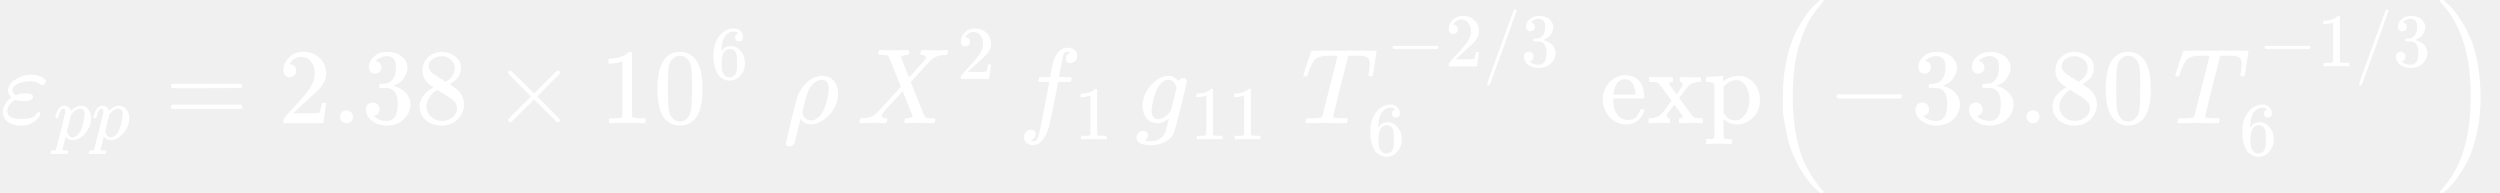
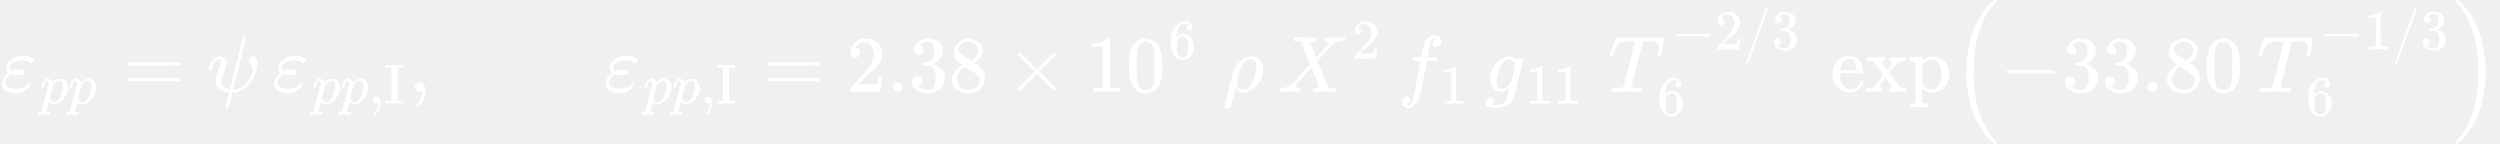
- <svg xmlns="http://www.w3.org/2000/svg" xmlns:xlink="http://www.w3.org/1999/xlink" width="395.78px" height="30.53px" role="img" focusable="false" viewBox="0 -1149.5 23324.2 1799">
+ <svg xmlns="http://www.w3.org/2000/svg" xmlns:xlink="http://www.w3.org/1999/xlink" width="531.87px" height="30.53px" role="img" focusable="false" viewBox="0 -1149.5 31344.8 1799">
  <defs>
    <path id="MJX-17-TEX-I-1D700" d="M190 -22Q124 -22 76 11T27 107Q27 174 97 232L107 239L99 248Q76 273 76 304Q76 364 144 408T290 452H302Q360 452 405 421Q428 405 428 392Q428 381 417 369T391 356Q382 356 371 365T338 383T283 392Q217 392 167 368T116 308Q116 289 133 272Q142 263 145 262T157 264Q188 278 238 278H243Q308 278 308 247Q308 206 223 206Q177 206 142 219L132 212Q68 169 68 112Q68 39 201 39Q253 39 286 49T328 72T345 94T362 105Q376 103 376 88Q376 79 365 62T334 26T275 -8T190 -22Z" />
    <path id="MJX-17-TEX-I-1D45D" d="M23 287Q24 290 25 295T30 317T40 348T55 381T75 411T101 433T134 442Q209 442 230 378L240 387Q302 442 358 442Q423 442 460 395T497 281Q497 173 421 82T249 -10Q227 -10 210 -4Q199 1 187 11T168 28L161 36Q160 35 139 -51T118 -138Q118 -144 126 -145T163 -148H188Q194 -155 194 -157T191 -175Q188 -187 185 -190T172 -194Q170 -194 161 -194T127 -193T65 -192Q-5 -192 -24 -194H-32Q-39 -187 -39 -183Q-37 -156 -26 -148H-6Q28 -147 33 -136Q36 -130 94 103T155 350Q156 355 156 364Q156 405 131 405Q109 405 94 377T71 316T59 280Q57 278 43 278H29Q23 284 23 287ZM178 102Q200 26 252 26Q282 26 310 49T356 107Q374 141 392 215T411 325V331Q411 405 350 405Q339 405 328 402T306 393T286 380T269 365T254 350T243 336T235 326L232 322Q232 321 229 308T218 264T204 212Q178 106 178 102Z" />
    <path id="MJX-17-TEX-N-3D" d="M56 347Q56 360 70 367H707Q722 359 722 347Q722 336 708 328L390 327H72Q56 332 56 347ZM56 153Q56 168 72 173H708Q722 163 722 153Q722 140 707 133H70Q56 140 56 153Z" />
+     <path id="MJX-17-TEX-I-1D713" d="M161 441Q202 441 226 417T250 358Q250 338 218 252T187 127Q190 85 214 61Q235 43 257 37Q275 29 288 29H289L371 360Q455 691 456 692Q459 694 472 694Q492 694 492 687Q492 678 411 356Q329 28 329 27T335 26Q421 26 498 114T576 278Q576 302 568 319T550 343T532 361T524 384Q524 405 541 424T583 443Q602 443 618 425T634 366Q634 337 623 288T605 220Q573 125 492 57T329 -11H319L296 -104Q272 -198 272 -199Q270 -205 252 -205H239Q233 -199 233 -197Q233 -192 256 -102T279 -9Q272 -8 265 -8Q106 14 106 139Q106 174 139 264T173 379Q173 380 173 381Q173 390 173 393T169 400T158 404H154Q131 404 112 385T82 344T65 302T57 280Q55 278 41 278H27Q21 284 21 287Q21 299 34 333T82 404T161 441Z" />
+     <path id="MJX-17-TEX-N-2C" d="M78 35T78 60T94 103T137 121Q165 121 187 96T210 8Q210 -27 201 -60T180 -117T154 -158T130 -185T117 -194Q113 -194 104 -185T95 -172Q95 -168 106 -156T131 -126T157 -76T173 -3V9L172 8Q170 7 167 6T161 3T152 1T140 0Q113 0 96 17Z" />
+     <path id="MJX-17-TEX-N-49" d="M328 0Q307 3 180 3T32 0H21V46H43Q92 46 106 49T126 60Q128 63 128 342Q128 620 126 623Q122 628 118 630T96 635T43 637H21V683H32Q53 680 180 680T328 683H339V637H317Q268 637 254 634T234 623Q232 620 232 342Q232 63 234 60Q238 55 242 53T264 48T317 46H339V0H328Z" />
    <path id="MJX-17-TEX-N-32" d="M109 429Q82 429 66 447T50 491Q50 562 103 614T235 666Q326 666 387 610T449 465Q449 422 429 383T381 315T301 241Q265 210 201 149L142 93L218 92Q375 92 385 97Q392 99 409 186V189H449V186Q448 183 436 95T421 3V0H50V19V31Q50 38 56 46T86 81Q115 113 136 137Q145 147 170 174T204 211T233 244T261 278T284 308T305 340T320 369T333 401T340 431T343 464Q343 527 309 573T212 619Q179 619 154 602T119 569T109 550Q109 549 114 549Q132 549 151 535T170 489Q170 464 154 447T109 429Z" />
    <path id="MJX-17-TEX-N-2E" d="M78 60Q78 84 95 102T138 120Q162 120 180 104T199 61Q199 36 182 18T139 0T96 17T78 60Z" />
    <path id="MJX-17-TEX-N-33" d="M127 463Q100 463 85 480T69 524Q69 579 117 622T233 665Q268 665 277 664Q351 652 390 611T430 522Q430 470 396 421T302 350L299 348Q299 347 308 345T337 336T375 315Q457 262 457 175Q457 96 395 37T238 -22Q158 -22 100 21T42 130Q42 158 60 175T105 193Q133 193 151 175T169 130Q169 119 166 110T159 94T148 82T136 74T126 70T118 67L114 66Q165 21 238 21Q293 21 321 74Q338 107 338 175V195Q338 290 274 322Q259 328 213 329L171 330L168 332Q166 335 166 348Q166 366 174 366Q202 366 232 371Q266 376 294 413T322 525V533Q322 590 287 612Q265 626 240 626Q208 626 181 615T143 592T132 580H135Q138 579 143 578T153 573T165 566T175 555T183 540T186 520Q186 498 172 481T127 463Z" />
    <path id="MJX-17-TEX-N-38" d="M70 417T70 494T124 618T248 666Q319 666 374 624T429 515Q429 485 418 459T392 417T361 389T335 371T324 363L338 354Q352 344 366 334T382 323Q457 264 457 174Q457 95 399 37T249 -22Q159 -22 101 29T43 155Q43 263 172 335L154 348Q133 361 127 368Q70 417 70 494ZM286 386L292 390Q298 394 301 396T311 403T323 413T334 425T345 438T355 454T364 471T369 491T371 513Q371 556 342 586T275 624Q268 625 242 625Q201 625 165 599T128 534Q128 511 141 492T167 463T217 431Q224 426 228 424L286 386ZM250 21Q308 21 350 55T392 137Q392 154 387 169T375 194T353 216T330 234T301 253T274 270Q260 279 244 289T218 306L210 311Q204 311 181 294T133 239T107 157Q107 98 150 60T250 21Z" />
    <path id="MJX-17-TEX-N-D7" d="M630 29Q630 9 609 9Q604 9 587 25T493 118L389 222L284 117Q178 13 175 11Q171 9 168 9Q160 9 154 15T147 29Q147 36 161 51T255 146L359 250L255 354Q174 435 161 449T147 471Q147 480 153 485T168 490Q173 490 175 489Q178 487 284 383L389 278L493 382Q570 459 587 475T609 491Q630 491 630 471Q630 464 620 453T522 355L418 250L522 145Q606 61 618 48T630 29Z" />
    <path id="MJX-17-TEX-N-31" d="M213 578L200 573Q186 568 160 563T102 556H83V602H102Q149 604 189 617T245 641T273 663Q275 666 285 666Q294 666 302 660V361L303 61Q310 54 315 52T339 48T401 46H427V0H416Q395 3 257 3Q121 3 100 0H88V46H114Q136 46 152 46T177 47T193 50T201 52T207 57T213 61V578Z" />
    <path id="MJX-17-TEX-N-30" d="M96 585Q152 666 249 666Q297 666 345 640T423 548Q460 465 460 320Q460 165 417 83Q397 41 362 16T301 -15T250 -22Q224 -22 198 -16T137 16T82 83Q39 165 39 320Q39 494 96 585ZM321 597Q291 629 250 629Q208 629 178 597Q153 571 145 525T137 333Q137 175 145 125T181 46Q209 16 250 16Q290 16 318 46Q347 76 354 130T362 333Q362 478 354 524T321 597Z" />
    <path id="MJX-17-TEX-N-36" d="M42 313Q42 476 123 571T303 666Q372 666 402 630T432 550Q432 525 418 510T379 495Q356 495 341 509T326 548Q326 592 373 601Q351 623 311 626Q240 626 194 566Q147 500 147 364L148 360Q153 366 156 373Q197 433 263 433H267Q313 433 348 414Q372 400 396 374T435 317Q456 268 456 210V192Q456 169 451 149Q440 90 387 34T253 -22Q225 -22 199 -14T143 16T92 75T56 172T42 313ZM257 397Q227 397 205 380T171 335T154 278T148 216Q148 133 160 97T198 39Q222 21 251 21Q302 21 329 59Q342 77 347 104T352 209Q352 289 347 316T329 361Q302 397 257 397Z" />
    <path id="MJX-17-TEX-I-1D70C" d="M58 -216Q25 -216 23 -186Q23 -176 73 26T127 234Q143 289 182 341Q252 427 341 441Q343 441 349 441T359 442Q432 442 471 394T510 276Q510 219 486 165T425 74T345 13T266 -10H255H248Q197 -10 165 35L160 41L133 -71Q108 -168 104 -181T92 -202Q76 -216 58 -216ZM424 322Q424 359 407 382T357 405Q322 405 287 376T231 300Q217 269 193 170L176 102Q193 26 260 26Q298 26 334 62Q367 92 389 158T418 266T424 322Z" />
    <path id="MJX-17-TEX-I-1D44B" d="M42 0H40Q26 0 26 11Q26 15 29 27Q33 41 36 43T55 46Q141 49 190 98Q200 108 306 224T411 342Q302 620 297 625Q288 636 234 637H206Q200 643 200 645T202 664Q206 677 212 683H226Q260 681 347 681Q380 681 408 681T453 682T473 682Q490 682 490 671Q490 670 488 658Q484 643 481 640T465 637Q434 634 411 620L488 426L541 485Q646 598 646 610Q646 628 622 635Q617 635 609 637Q594 637 594 648Q594 650 596 664Q600 677 606 683H618Q619 683 643 683T697 681T738 680Q828 680 837 683H845Q852 676 852 672Q850 647 840 637H824Q790 636 763 628T722 611T698 593L687 584Q687 585 592 480L505 384Q505 383 536 304T601 142T638 56Q648 47 699 46Q734 46 734 37Q734 35 732 23Q728 7 725 4T711 1Q708 1 678 1T589 2Q528 2 496 2T461 1Q444 1 444 10Q444 11 446 25Q448 35 450 39T455 44T464 46T480 47T506 54Q523 62 523 64Q522 64 476 181L429 299Q241 95 236 84Q232 76 232 72Q232 53 261 47Q262 47 267 47T273 46Q276 46 277 46T280 45T283 42T284 35Q284 26 282 19Q279 6 276 4T261 1Q258 1 243 1T201 2T142 2Q64 2 42 0Z" />
    <path id="MJX-17-TEX-I-1D453" d="M118 -162Q120 -162 124 -164T135 -167T147 -168Q160 -168 171 -155T187 -126Q197 -99 221 27T267 267T289 382V385H242Q195 385 192 387Q188 390 188 397L195 425Q197 430 203 430T250 431Q298 431 298 432Q298 434 307 482T319 540Q356 705 465 705Q502 703 526 683T550 630Q550 594 529 578T487 561Q443 561 443 603Q443 622 454 636T478 657L487 662Q471 668 457 668Q445 668 434 658T419 630Q412 601 403 552T387 469T380 433Q380 431 435 431Q480 431 487 430T498 424Q499 420 496 407T491 391Q489 386 482 386T428 385H372L349 263Q301 15 282 -47Q255 -132 212 -173Q175 -205 139 -205Q107 -205 81 -186T55 -132Q55 -95 76 -78T118 -61Q162 -61 162 -103Q162 -122 151 -136T127 -157L118 -162Z" />
    <path id="MJX-17-TEX-I-1D454" d="M311 43Q296 30 267 15T206 0Q143 0 105 45T66 160Q66 265 143 353T314 442Q361 442 401 394L404 398Q406 401 409 404T418 412T431 419T447 422Q461 422 470 413T480 394Q480 379 423 152T363 -80Q345 -134 286 -169T151 -205Q10 -205 10 -137Q10 -111 28 -91T74 -71Q89 -71 102 -80T116 -111Q116 -121 114 -130T107 -144T99 -154T92 -162L90 -164H91Q101 -167 151 -167Q189 -167 211 -155Q234 -144 254 -122T282 -75Q288 -56 298 -13Q311 35 311 43ZM384 328L380 339Q377 350 375 354T369 368T359 382T346 393T328 402T306 405Q262 405 221 352Q191 313 171 233T151 117Q151 38 213 38Q269 38 323 108L331 118L384 328Z" />
    <path id="MJX-17-TEX-I-1D447" d="M40 437Q21 437 21 445Q21 450 37 501T71 602L88 651Q93 669 101 677H569H659Q691 677 697 676T704 667Q704 661 687 553T668 444Q668 437 649 437Q640 437 637 437T631 442L629 445Q629 451 635 490T641 551Q641 586 628 604T573 629Q568 630 515 631Q469 631 457 630T439 622Q438 621 368 343T298 60Q298 48 386 46Q418 46 427 45T436 36Q436 31 433 22Q429 4 424 1L422 0Q419 0 415 0Q410 0 363 1T228 2Q99 2 64 0H49Q43 6 43 9T45 27Q49 40 55 46H83H94Q174 46 189 55Q190 56 191 56Q196 59 201 76T241 233Q258 301 269 344Q339 619 339 625Q339 630 310 630H279Q212 630 191 624Q146 614 121 583T67 467Q60 445 57 441T43 437H40Z" />
    <path id="MJX-17-TEX-N-2212" d="M84 237T84 250T98 270H679Q694 262 694 250T679 230H98Q84 237 84 250Z" />
    <path id="MJX-17-TEX-N-2F" d="M423 750Q432 750 438 744T444 730Q444 725 271 248T92 -240Q85 -250 75 -250Q68 -250 62 -245T56 -231Q56 -221 230 257T407 740Q411 750 423 750Z" />
    <path id="MJX-17-TEX-N-65" d="M28 218Q28 273 48 318T98 391T163 433T229 448Q282 448 320 430T378 380T406 316T415 245Q415 238 408 231H126V216Q126 68 226 36Q246 30 270 30Q312 30 342 62Q359 79 369 104L379 128Q382 131 395 131H398Q415 131 415 121Q415 117 412 108Q393 53 349 21T250 -11Q155 -11 92 58T28 218ZM333 275Q322 403 238 411H236Q228 411 220 410T195 402T166 381T143 340T127 274V267H333V275Z" />
    <path id="MJX-17-TEX-N-78" d="M201 0Q189 3 102 3Q26 3 17 0H11V46H25Q48 47 67 52T96 61T121 78T139 96T160 122T180 150L226 210L168 288Q159 301 149 315T133 336T122 351T113 363T107 370T100 376T94 379T88 381T80 383Q74 383 44 385H16V431H23Q59 429 126 429Q219 429 229 431H237V385Q201 381 201 369Q201 367 211 353T239 315T268 274L272 270L297 304Q329 345 329 358Q329 364 327 369T322 376T317 380T310 384L307 385H302V431H309Q324 428 408 428Q487 428 493 431H499V385H492Q443 385 411 368Q394 360 377 341T312 257L296 236L358 151Q424 61 429 57T446 50Q464 46 499 46H516V0H510H502Q494 1 482 1T457 2T432 2T414 3Q403 3 377 3T327 1L304 0H295V46H298Q309 46 320 51T331 63Q331 65 291 120L250 175Q249 174 219 133T185 88Q181 83 181 74Q181 63 188 55T206 46Q208 46 208 23V0H201Z" />
    <path id="MJX-17-TEX-N-70" d="M36 -148H50Q89 -148 97 -134V-126Q97 -119 97 -107T97 -77T98 -38T98 6T98 55T98 106Q98 140 98 177T98 243T98 296T97 335T97 351Q94 370 83 376T38 385H20V408Q20 431 22 431L32 432Q42 433 61 434T98 436Q115 437 135 438T165 441T176 442H179V416L180 390L188 397Q247 441 326 441Q407 441 464 377T522 216Q522 115 457 52T310 -11Q242 -11 190 33L182 40V-45V-101Q182 -128 184 -134T195 -145Q216 -148 244 -148H260V-194H252L228 -193Q205 -192 178 -192T140 -191Q37 -191 28 -194H20V-148H36ZM424 218Q424 292 390 347T305 402Q234 402 182 337V98Q222 26 294 26Q345 26 384 80T424 218Z" />
    <path id="MJX-17-TEX-LO-28" d="M180 96T180 250T205 541T266 770T353 944T444 1069T527 1150H555Q561 1144 561 1141Q561 1137 545 1120T504 1072T447 995T386 878T330 721T288 513T272 251Q272 133 280 56Q293 -87 326 -209T399 -405T475 -531T536 -609T561 -640Q561 -643 555 -649H527Q483 -612 443 -568T353 -443T266 -270T205 -41Z" />
    <path id="MJX-17-TEX-LO-29" d="M35 1138Q35 1150 51 1150H56H69Q113 1113 153 1069T243 944T330 771T391 541T416 250T391 -40T330 -270T243 -443T152 -568T69 -649H56Q43 -649 39 -647T35 -637Q65 -607 110 -548Q283 -316 316 56Q324 133 324 251Q324 368 316 445Q278 877 48 1123Q36 1137 35 1138Z" />
  </defs>
  <g stroke="#ffffff" fill="#ffffff" stroke-width="0" transform="scale(1,-1)">
    <g data-mml-node="math">
      <g data-mml-node="msub">
        <g data-mml-node="mi">
          <use data-c="1D700" xlink:href="#MJX-17-TEX-I-1D700" />
        </g>
        <g data-mml-node="TeXAtom" transform="translate(499,-150) scale(0.707)" data-mjx-texclass="ORD">
          <g data-mml-node="mi">
            <use data-c="1D45D" xlink:href="#MJX-17-TEX-I-1D45D" />
          </g>
          <g data-mml-node="mi" transform="translate(503,0)">
            <use data-c="1D45D" xlink:href="#MJX-17-TEX-I-1D45D" />
          </g>
        </g>
      </g>
      <g data-mml-node="mo" transform="translate(1538.1,0)">
        <use data-c="3D" xlink:href="#MJX-17-TEX-N-3D" />
      </g>
-       <g data-mml-node="mn" transform="translate(2593.9,0)">
+       <g data-mml-node="mi" transform="translate(2593.9,0)">
+         <use data-c="1D713" xlink:href="#MJX-17-TEX-I-1D713" />
+       </g>
+       <g data-mml-node="mstyle" transform="translate(3244.9,0)">
+         <g data-mml-node="mspace" />
+       </g>
+       <g data-mml-node="msub" transform="translate(3411.9,0)">
+         <g data-mml-node="mi">
+           <use data-c="1D700" xlink:href="#MJX-17-TEX-I-1D700" />
+         </g>
+         <g data-mml-node="TeXAtom" transform="translate(499,-150) scale(0.707)" data-mjx-texclass="ORD">
+           <g data-mml-node="mi">
+             <use data-c="1D45D" xlink:href="#MJX-17-TEX-I-1D45D" />
+           </g>
+           <g data-mml-node="mi" transform="translate(503,0)">
+             <use data-c="1D45D" xlink:href="#MJX-17-TEX-I-1D45D" />
+           </g>
+           <g data-mml-node="mo" transform="translate(1006,0)">
+             <use data-c="2C" xlink:href="#MJX-17-TEX-N-2C" />
+           </g>
+           <g data-mml-node="TeXAtom" data-mjx-texclass="ORD" transform="translate(1284,0)">
+             <g data-mml-node="mi">
+               <use data-c="49" xlink:href="#MJX-17-TEX-N-49" />
+             </g>
+           </g>
+         </g>
+       </g>
+       <g data-mml-node="mo" transform="translate(5124.1,0)">
+         <use data-c="2C" xlink:href="#MJX-17-TEX-N-2C" />
+       </g>
+       <g data-mml-node="mstyle" transform="translate(5402.1,0)">
+         <g data-mml-node="mspace" />
+       </g>
+       <g data-mml-node="msub" transform="translate(7568.8,0)">
+         <g data-mml-node="mi">
+           <use data-c="1D700" xlink:href="#MJX-17-TEX-I-1D700" />
+         </g>
+         <g data-mml-node="TeXAtom" transform="translate(499,-150) scale(0.707)" data-mjx-texclass="ORD">
+           <g data-mml-node="mi">
+             <use data-c="1D45D" xlink:href="#MJX-17-TEX-I-1D45D" />
+           </g>
+           <g data-mml-node="mi" transform="translate(503,0)">
+             <use data-c="1D45D" xlink:href="#MJX-17-TEX-I-1D45D" />
+           </g>
+           <g data-mml-node="mo" transform="translate(1006,0)">
+             <use data-c="2C" xlink:href="#MJX-17-TEX-N-2C" />
+           </g>
+           <g data-mml-node="TeXAtom" data-mjx-texclass="ORD" transform="translate(1284,0)">
+             <g data-mml-node="mi">
+               <use data-c="49" xlink:href="#MJX-17-TEX-N-49" />
+             </g>
+           </g>
+         </g>
+       </g>
+       <g data-mml-node="mo" transform="translate(9558.7,0)">
+         <use data-c="3D" xlink:href="#MJX-17-TEX-N-3D" />
+       </g>
+       <g data-mml-node="mn" transform="translate(10614.5,0)">
        <use data-c="32" xlink:href="#MJX-17-TEX-N-32" />
        <use data-c="2E" xlink:href="#MJX-17-TEX-N-2E" transform="translate(500,0)" />
        <use data-c="33" xlink:href="#MJX-17-TEX-N-33" transform="translate(778,0)" />
        <use data-c="38" xlink:href="#MJX-17-TEX-N-38" transform="translate(1278,0)" />
      </g>
-       <g data-mml-node="mo" transform="translate(4594.1,0)">
+       <g data-mml-node="mo" transform="translate(12614.7,0)">
        <use data-c="D7" xlink:href="#MJX-17-TEX-N-D7" />
      </g>
-       <g data-mml-node="msup" transform="translate(5594.3,0)">
+       <g data-mml-node="msup" transform="translate(13615,0)">
        <g data-mml-node="mn">
          <use data-c="31" xlink:href="#MJX-17-TEX-N-31" />
          <use data-c="30" xlink:href="#MJX-17-TEX-N-30" transform="translate(500,0)" />
        </g>
        <g data-mml-node="TeXAtom" transform="translate(1033,413) scale(0.707)" data-mjx-texclass="ORD">
          <g data-mml-node="mn">
            <use data-c="36" xlink:href="#MJX-17-TEX-N-36" />
          </g>
        </g>
      </g>
-       <g data-mml-node="mstyle" transform="translate(7030.9,0)">
-         <g data-mml-node="mspace" />
-       </g>
-       <g data-mml-node="mi" transform="translate(7308.9,0)">
+       <g data-mml-node="mstyle" transform="translate(15051.5,0)">
+         <g data-mml-node="mspace" />
+       </g>
+       <g data-mml-node="mi" transform="translate(15329.5,0)">
        <use data-c="1D70C" xlink:href="#MJX-17-TEX-I-1D70C" />
      </g>
-       <g data-mml-node="mstyle" transform="translate(7825.9,0)">
-         <g data-mml-node="mspace" />
-       </g>
-       <g data-mml-node="msup" transform="translate(7992.9,0)">
+       <g data-mml-node="mstyle" transform="translate(15846.5,0)">
+         <g data-mml-node="mspace" />
+       </g>
+       <g data-mml-node="msup" transform="translate(16013.5,0)">
        <g data-mml-node="mi">
          <use data-c="1D44B" xlink:href="#MJX-17-TEX-I-1D44B" />
        </g>
        <g data-mml-node="mn" transform="translate(936.2,413) scale(0.707)">
          <use data-c="32" xlink:href="#MJX-17-TEX-N-32" />
        </g>
      </g>
-       <g data-mml-node="mstyle" transform="translate(9332.7,0)">
-         <g data-mml-node="mspace" />
-       </g>
-       <g data-mml-node="msub" transform="translate(9499.7,0)">
+       <g data-mml-node="mstyle" transform="translate(17353.3,0)">
+         <g data-mml-node="mspace" />
+       </g>
+       <g data-mml-node="msub" transform="translate(17520.3,0)">
        <g data-mml-node="mi">
          <use data-c="1D453" xlink:href="#MJX-17-TEX-I-1D453" />
        </g>
        <g data-mml-node="TeXAtom" transform="translate(523,-150) scale(0.707)" data-mjx-texclass="ORD">
          <g data-mml-node="mn">
            <use data-c="31" xlink:href="#MJX-17-TEX-N-31" />
          </g>
        </g>
      </g>
-       <g data-mml-node="mstyle" transform="translate(10426.2,0)">
-         <g data-mml-node="mspace" />
-       </g>
-       <g data-mml-node="msub" transform="translate(10593.2,0)">
+       <g data-mml-node="mstyle" transform="translate(18446.8,0)">
+         <g data-mml-node="mspace" />
+       </g>
+       <g data-mml-node="msub" transform="translate(18613.8,0)">
        <g data-mml-node="mi">
          <use data-c="1D454" xlink:href="#MJX-17-TEX-I-1D454" />
        </g>
        <g data-mml-node="TeXAtom" transform="translate(510,-150) scale(0.707)" data-mjx-texclass="ORD">
          <g data-mml-node="mn">
            <use data-c="31" xlink:href="#MJX-17-TEX-N-31" />
            <use data-c="31" xlink:href="#MJX-17-TEX-N-31" transform="translate(500,0)" />
          </g>
        </g>
      </g>
-       <g data-mml-node="mstyle" transform="translate(11860.3,0)">
-         <g data-mml-node="mspace" />
-       </g>
-       <g data-mml-node="msubsup" transform="translate(12138.3,0)">
+       <g data-mml-node="mstyle" transform="translate(19880.9,0)">
+         <g data-mml-node="mspace" />
+       </g>
+       <g data-mml-node="msubsup" transform="translate(20158.9,0)">
        <g data-mml-node="mi">
          <use data-c="1D447" xlink:href="#MJX-17-TEX-I-1D447" />
        </g>
        <g data-mml-node="TeXAtom" transform="translate(793,530.4) scale(0.707)" data-mjx-texclass="ORD">
          <g data-mml-node="mo">
            <use data-c="2212" xlink:href="#MJX-17-TEX-N-2212" />
          </g>
          <g data-mml-node="mn" transform="translate(778,0)">
            <use data-c="32" xlink:href="#MJX-17-TEX-N-32" />
          </g>
          <g data-mml-node="TeXAtom" data-mjx-texclass="ORD" transform="translate(1278,0)">
            <g data-mml-node="mo">
              <use data-c="2F" xlink:href="#MJX-17-TEX-N-2F" />
            </g>
          </g>
          <g data-mml-node="mn" transform="translate(1778,0)">
            <use data-c="33" xlink:href="#MJX-17-TEX-N-33" />
          </g>
        </g>
        <g data-mml-node="mn" transform="translate(617,-297.3) scale(0.707)">
          <use data-c="36" xlink:href="#MJX-17-TEX-N-36" />
        </g>
      </g>
-       <g data-mml-node="mstyle" transform="translate(14592.1,0)">
-         <g data-mml-node="mspace" />
-       </g>
-       <g data-mml-node="mi" transform="translate(14925.8,0)">
+       <g data-mml-node="mstyle" transform="translate(22612.7,0)">
+         <g data-mml-node="mspace" />
+       </g>
+       <g data-mml-node="mi" transform="translate(22946.4,0)">
        <use data-c="65" xlink:href="#MJX-17-TEX-N-65" />
        <use data-c="78" xlink:href="#MJX-17-TEX-N-78" transform="translate(444,0)" />
        <use data-c="70" xlink:href="#MJX-17-TEX-N-70" transform="translate(972,0)" />
      </g>
-       <g data-mml-node="mstyle" transform="translate(16453.8,0)">
-         <g data-mml-node="mspace" />
-       </g>
-       <g data-mml-node="mrow" transform="translate(16453.4,0)">
+       <g data-mml-node="mstyle" transform="translate(24474.4,0)">
+         <g data-mml-node="mspace" />
+       </g>
+       <g data-mml-node="mrow" transform="translate(24474,0)">
        <g data-mml-node="mo" transform="translate(0 -0.5)">
          <use data-c="28" xlink:href="#MJX-17-TEX-LO-28" />
        </g>
        <g data-mml-node="mo" transform="translate(597,0)">
          <use data-c="2212" xlink:href="#MJX-17-TEX-N-2212" />
        </g>
        <g data-mml-node="mn" transform="translate(1375,0)">
          <use data-c="33" xlink:href="#MJX-17-TEX-N-33" />
          <use data-c="33" xlink:href="#MJX-17-TEX-N-33" transform="translate(500,0)" />
          <use data-c="2E" xlink:href="#MJX-17-TEX-N-2E" transform="translate(1000,0)" />
          <use data-c="38" xlink:href="#MJX-17-TEX-N-38" transform="translate(1278,0)" />
          <use data-c="30" xlink:href="#MJX-17-TEX-N-30" transform="translate(1778,0)" />
        </g>
        <g data-mml-node="mstyle" transform="translate(3653,0)">
          <g data-mml-node="mspace" />
        </g>
        <g data-mml-node="msubsup" transform="translate(3820,0)">
          <g data-mml-node="mi">
            <use data-c="1D447" xlink:href="#MJX-17-TEX-I-1D447" />
          </g>
          <g data-mml-node="TeXAtom" transform="translate(793,530.4) scale(0.707)" data-mjx-texclass="ORD">
            <g data-mml-node="mo">
              <use data-c="2212" xlink:href="#MJX-17-TEX-N-2212" />
            </g>
            <g data-mml-node="mn" transform="translate(778,0)">
              <use data-c="31" xlink:href="#MJX-17-TEX-N-31" />
            </g>
            <g data-mml-node="TeXAtom" data-mjx-texclass="ORD" transform="translate(1278,0)">
              <g data-mml-node="mo">
                <use data-c="2F" xlink:href="#MJX-17-TEX-N-2F" />
              </g>
            </g>
            <g data-mml-node="mn" transform="translate(1778,0)">
              <use data-c="33" xlink:href="#MJX-17-TEX-N-33" />
            </g>
          </g>
          <g data-mml-node="mn" transform="translate(617,-297.3) scale(0.707)">
            <use data-c="36" xlink:href="#MJX-17-TEX-N-36" />
          </g>
        </g>
        <g data-mml-node="mo" transform="translate(6273.8,0) translate(0 -0.5)">
          <use data-c="29" xlink:href="#MJX-17-TEX-LO-29" />
        </g>
      </g>
    </g>
  </g>
</svg>
